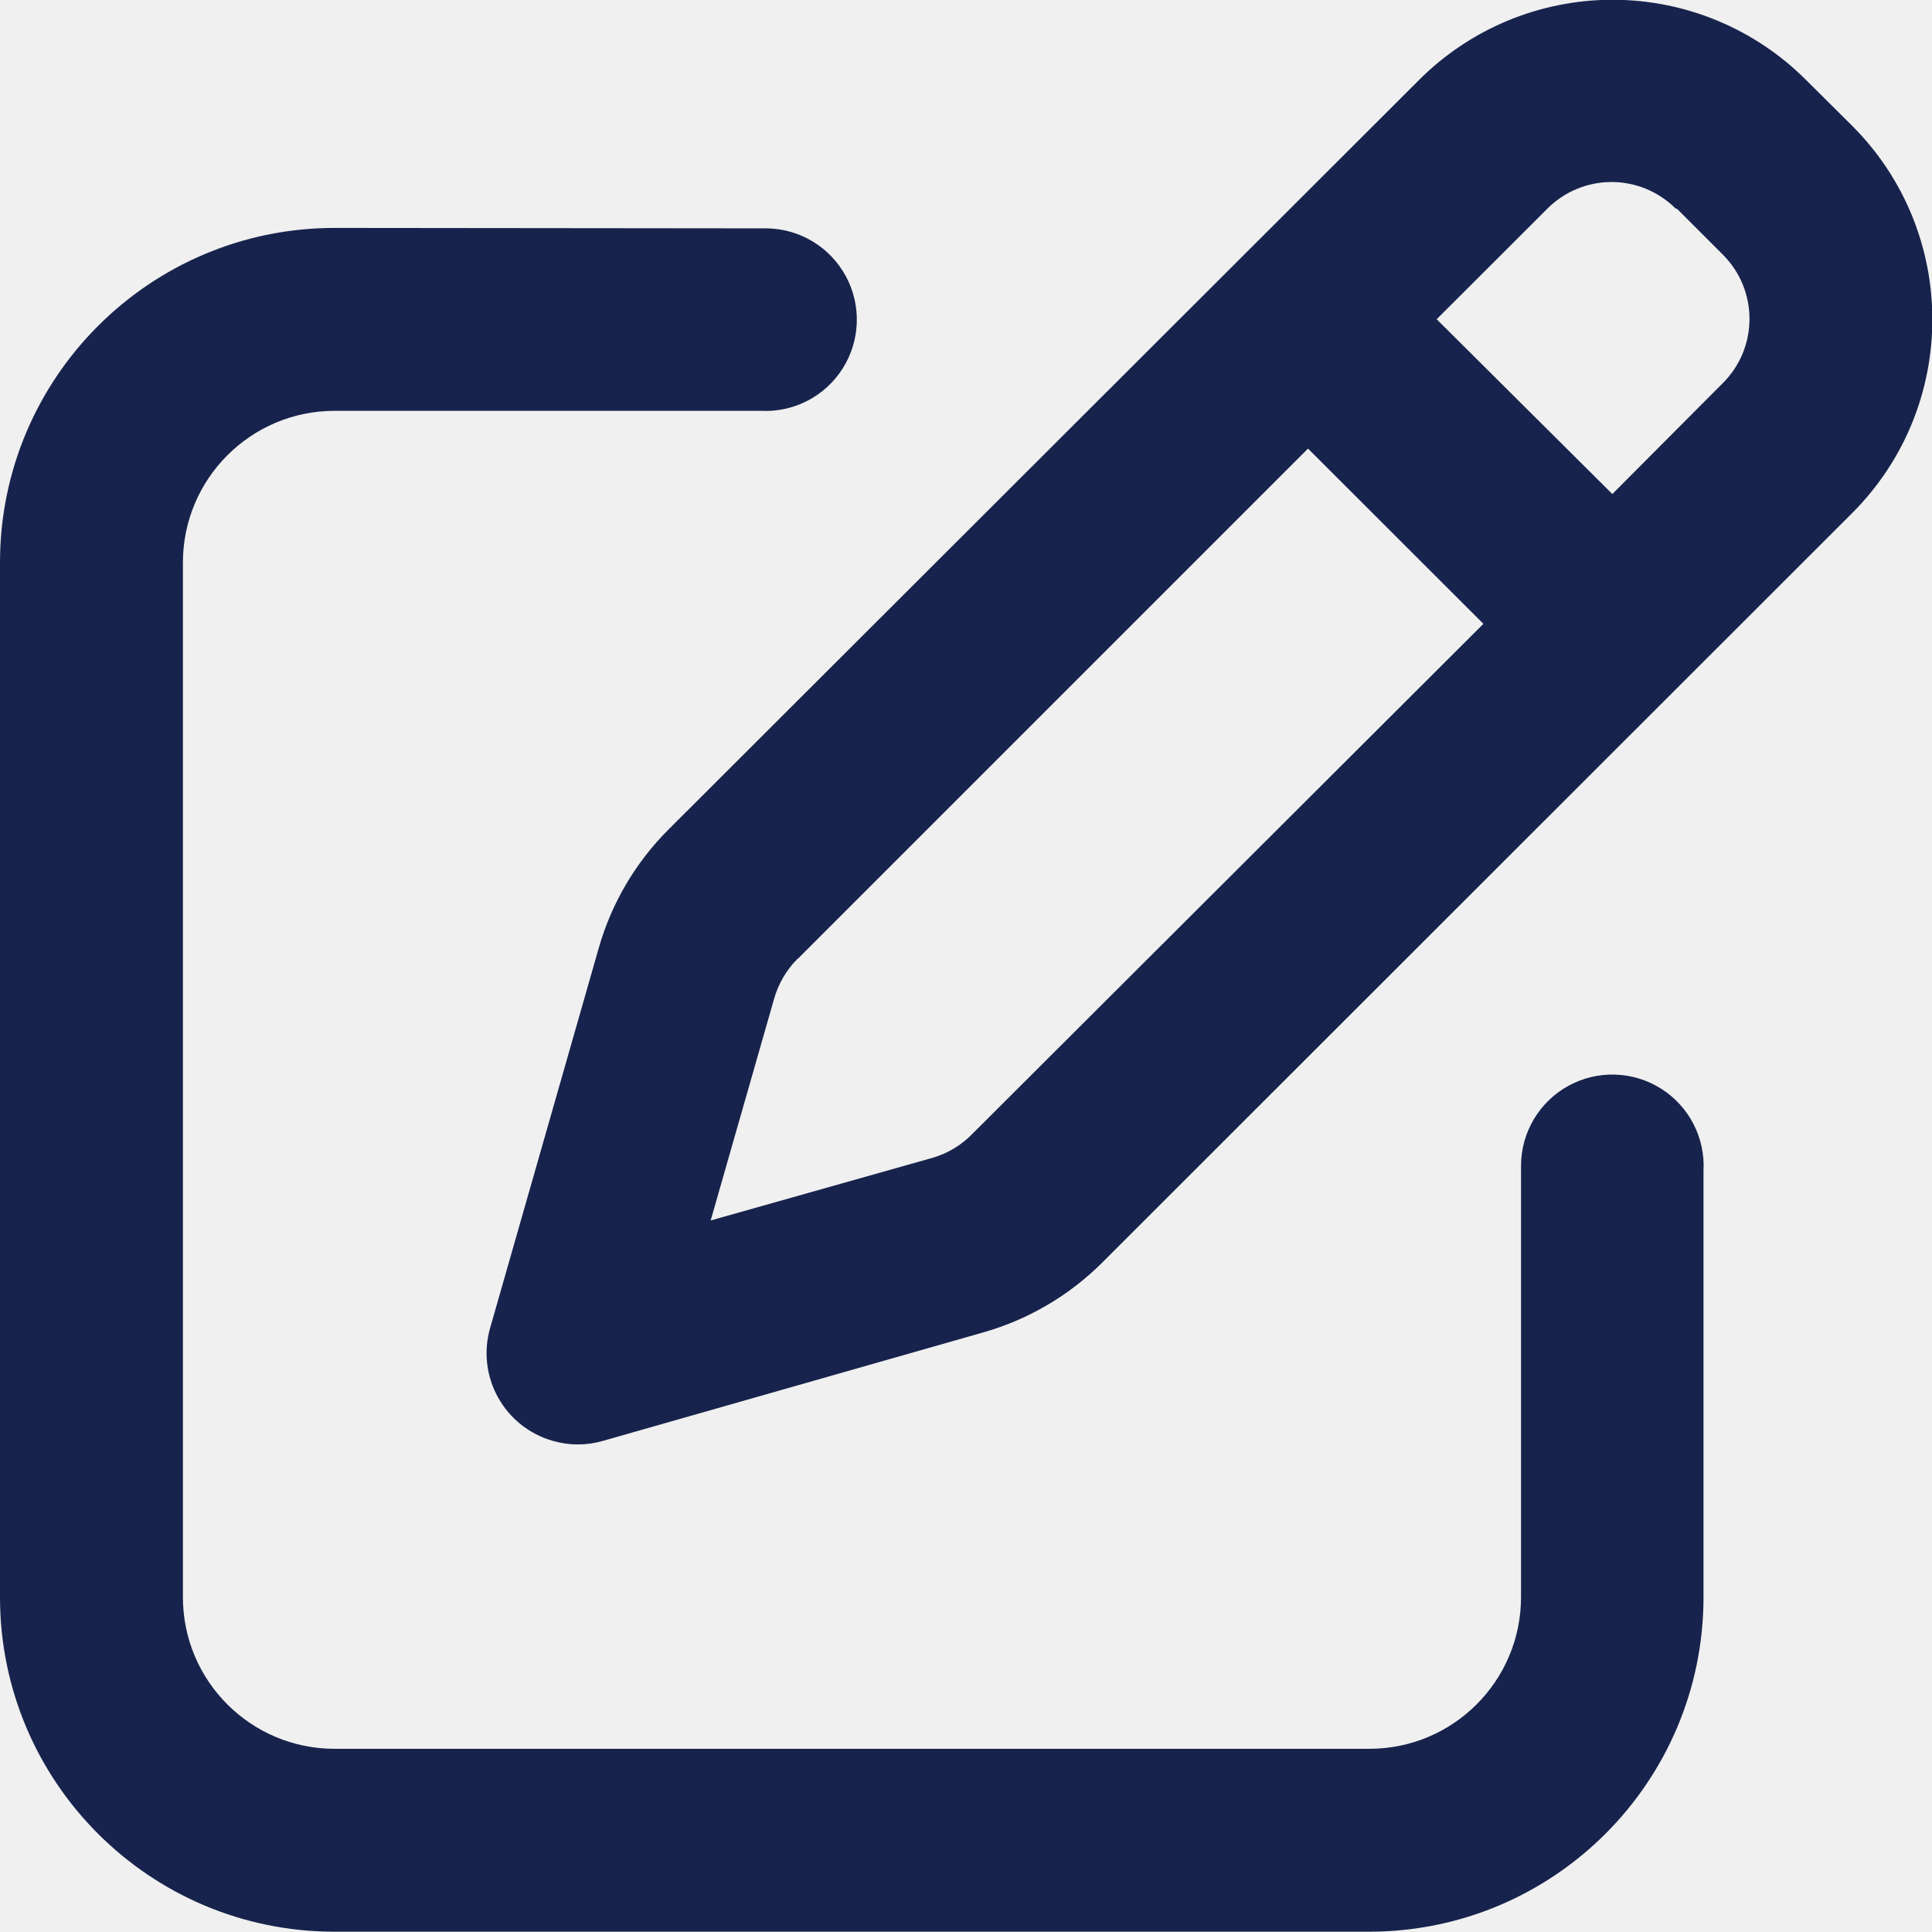
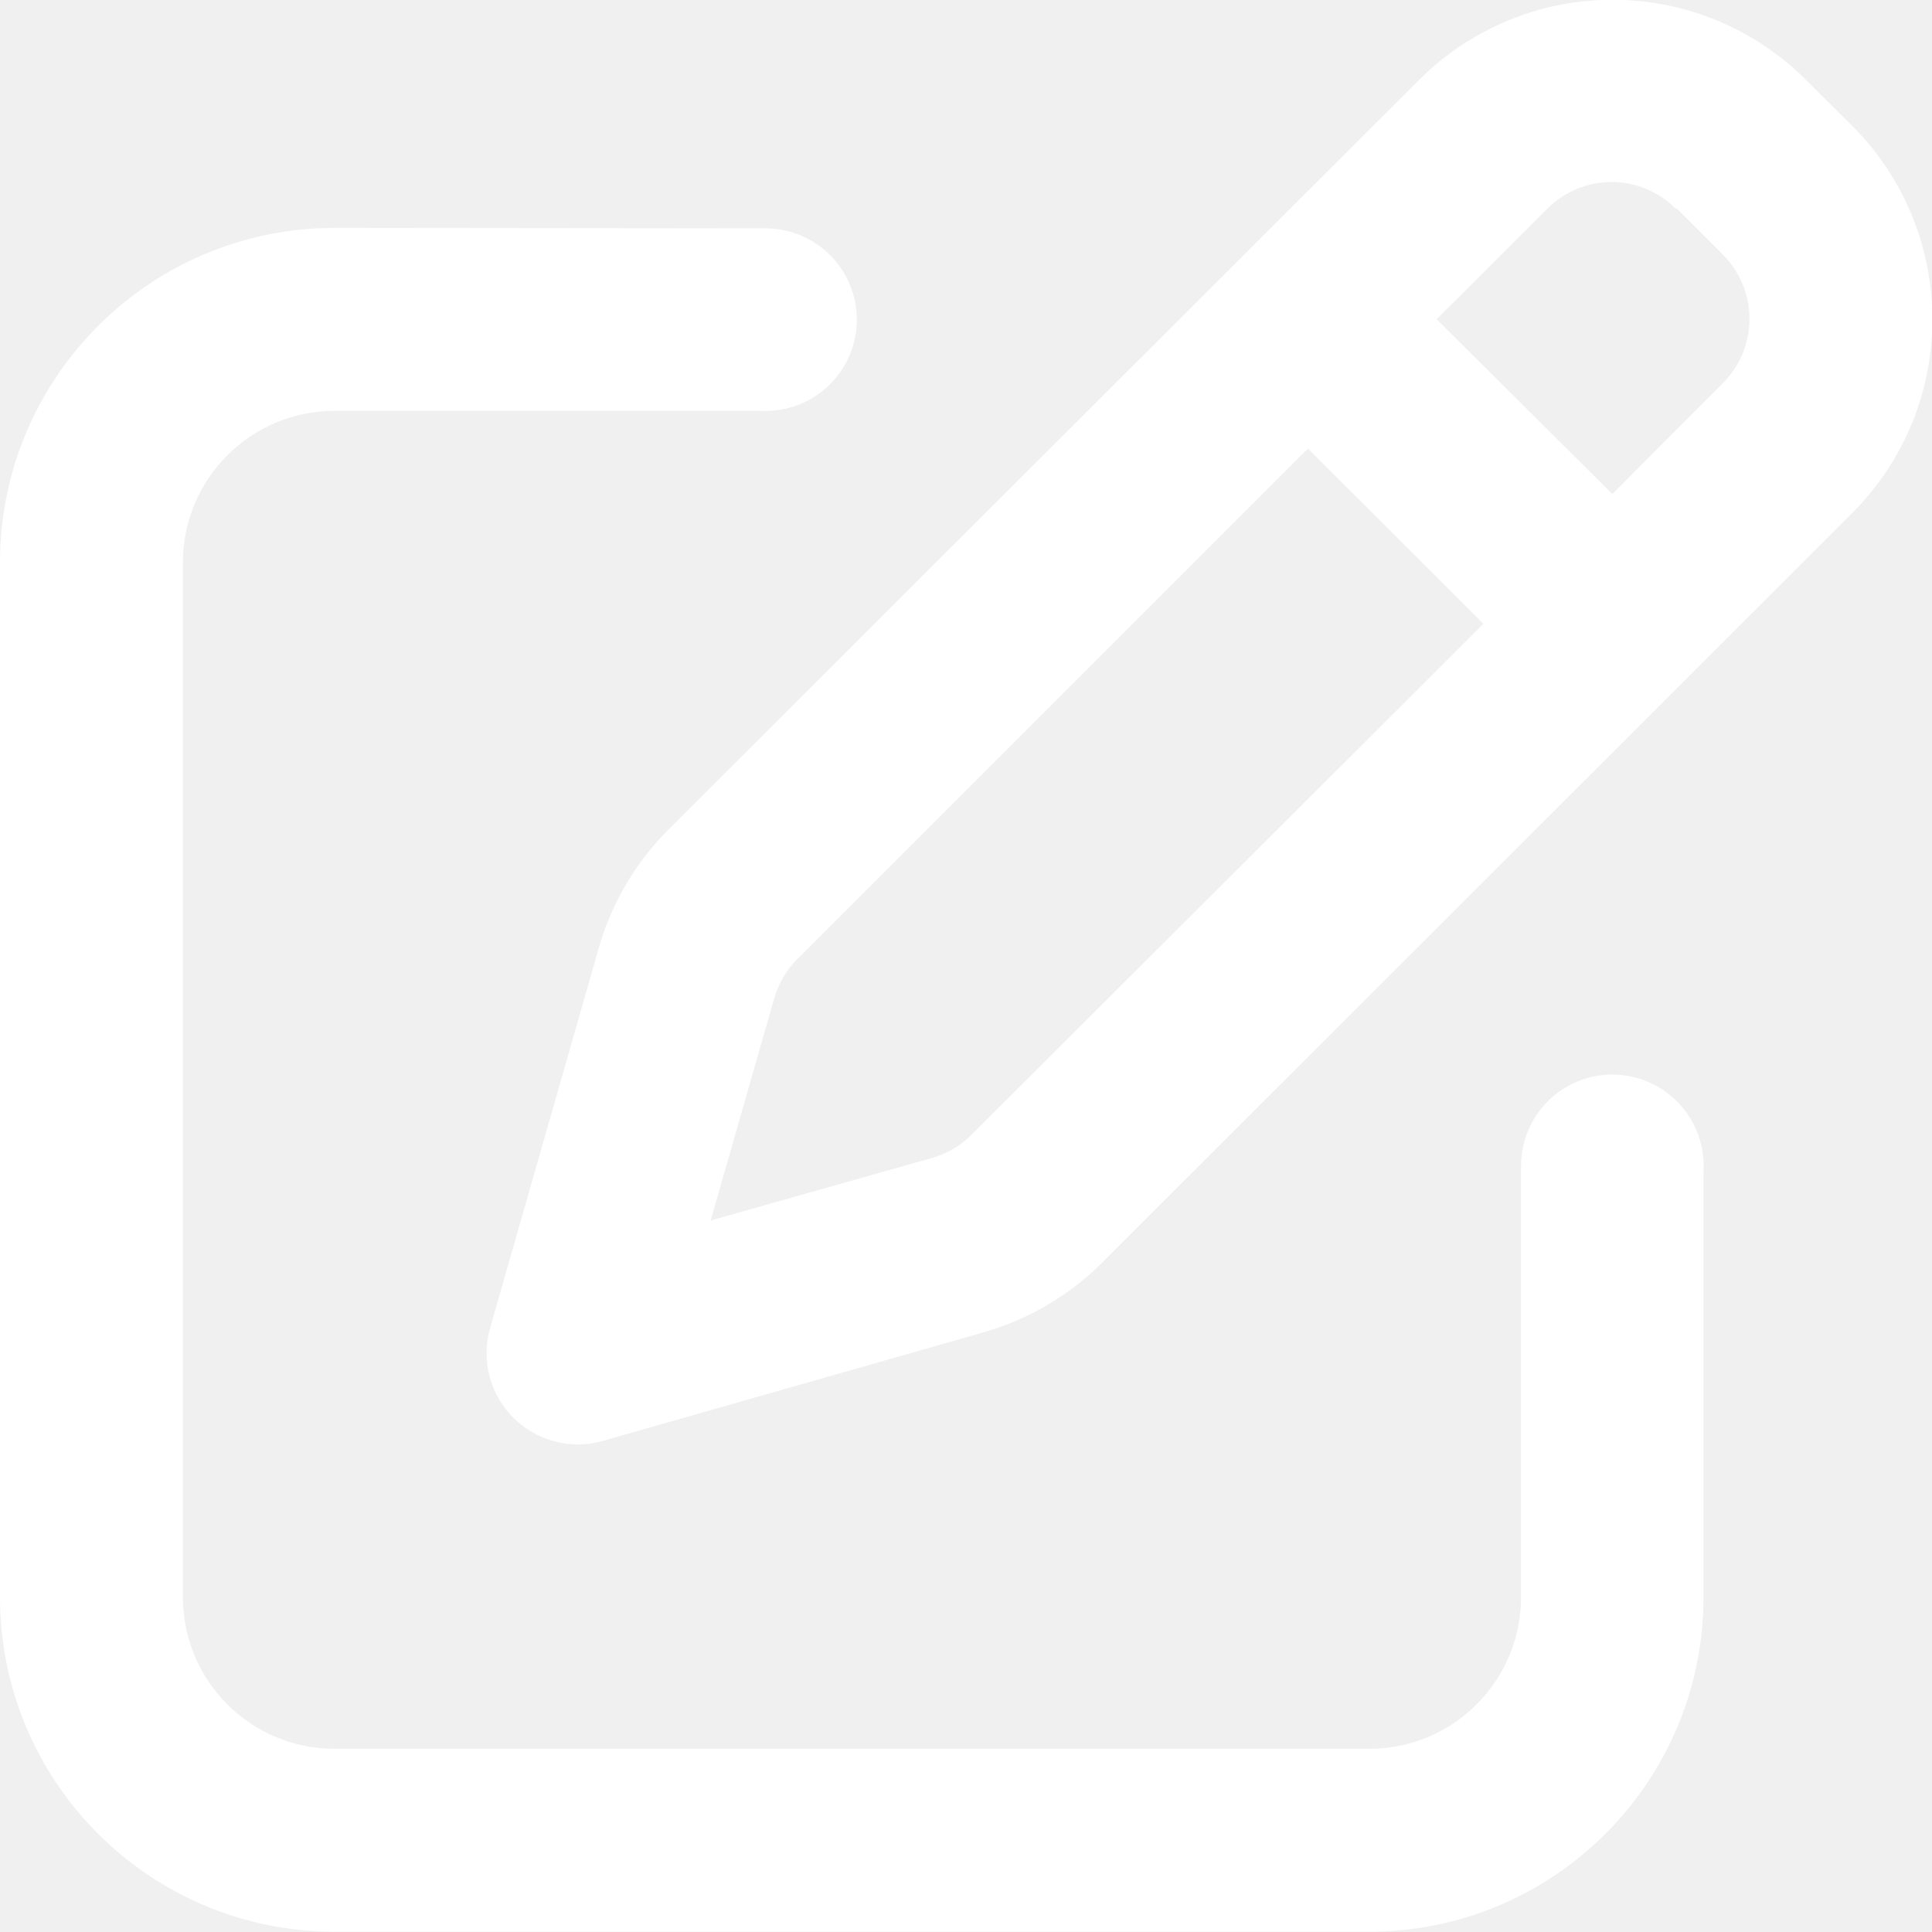
<svg xmlns="http://www.w3.org/2000/svg" viewBox="0 0 133.51 133.49">
  <defs>
-     <style>.cls-1{fill:#17234c;}</style>
+     <style>.cls-1{fill:#ffffff;}</style>
  </defs>
  <g id="Layer_2" data-name="Layer 2">
    <g id="Layer_1-2" data-name="Layer 1">
      <g id="Group_1" data-name="Group 1">
        <path id="pen-to-square-regular" class="cls-1" d="M115.88,14.42l3.18,3.18a6.27,6.27,0,0,1,0,8.87l0,0-7.64,7.67L99.28,22.06l7.65-7.64a6.26,6.26,0,0,1,8.87,0l0,0ZM55.13,66.26,90.39,31l12.12,12.11L67.21,78.34A6.26,6.26,0,0,1,64.48,80L49.11,84.34,53.5,69a6.36,6.36,0,0,1,1.6-2.73ZM98.05,5.54,46.19,57.33a18.87,18.87,0,0,0-4.81,8.17L33.87,91.77a6.3,6.3,0,0,0,4.33,7.8,6.2,6.2,0,0,0,3.47,0L68,92.06a19,19,0,0,0,8.17-4.81L128,35.45A18.93,18.93,0,0,0,128,8.7l-3.18-3.16A18.9,18.9,0,0,0,98.05,5.54ZM23.12,15.75A23.13,23.13,0,0,0,0,38.88v71.49a23.12,23.12,0,0,0,23.12,23.12H94.6a23.12,23.12,0,0,0,23.12-23.12h0V80.92a6.31,6.31,0,1,0-12.61-.39v29.84a10.48,10.48,0,0,1-10.48,10.48H23.12a10.48,10.48,0,0,1-10.48-10.48h0V38.88A10.49,10.49,0,0,1,23.12,28.39H52.56A6.31,6.31,0,1,0,53,15.78h-.39Z" />
      </g>
    </g>
  </g>
</svg>
